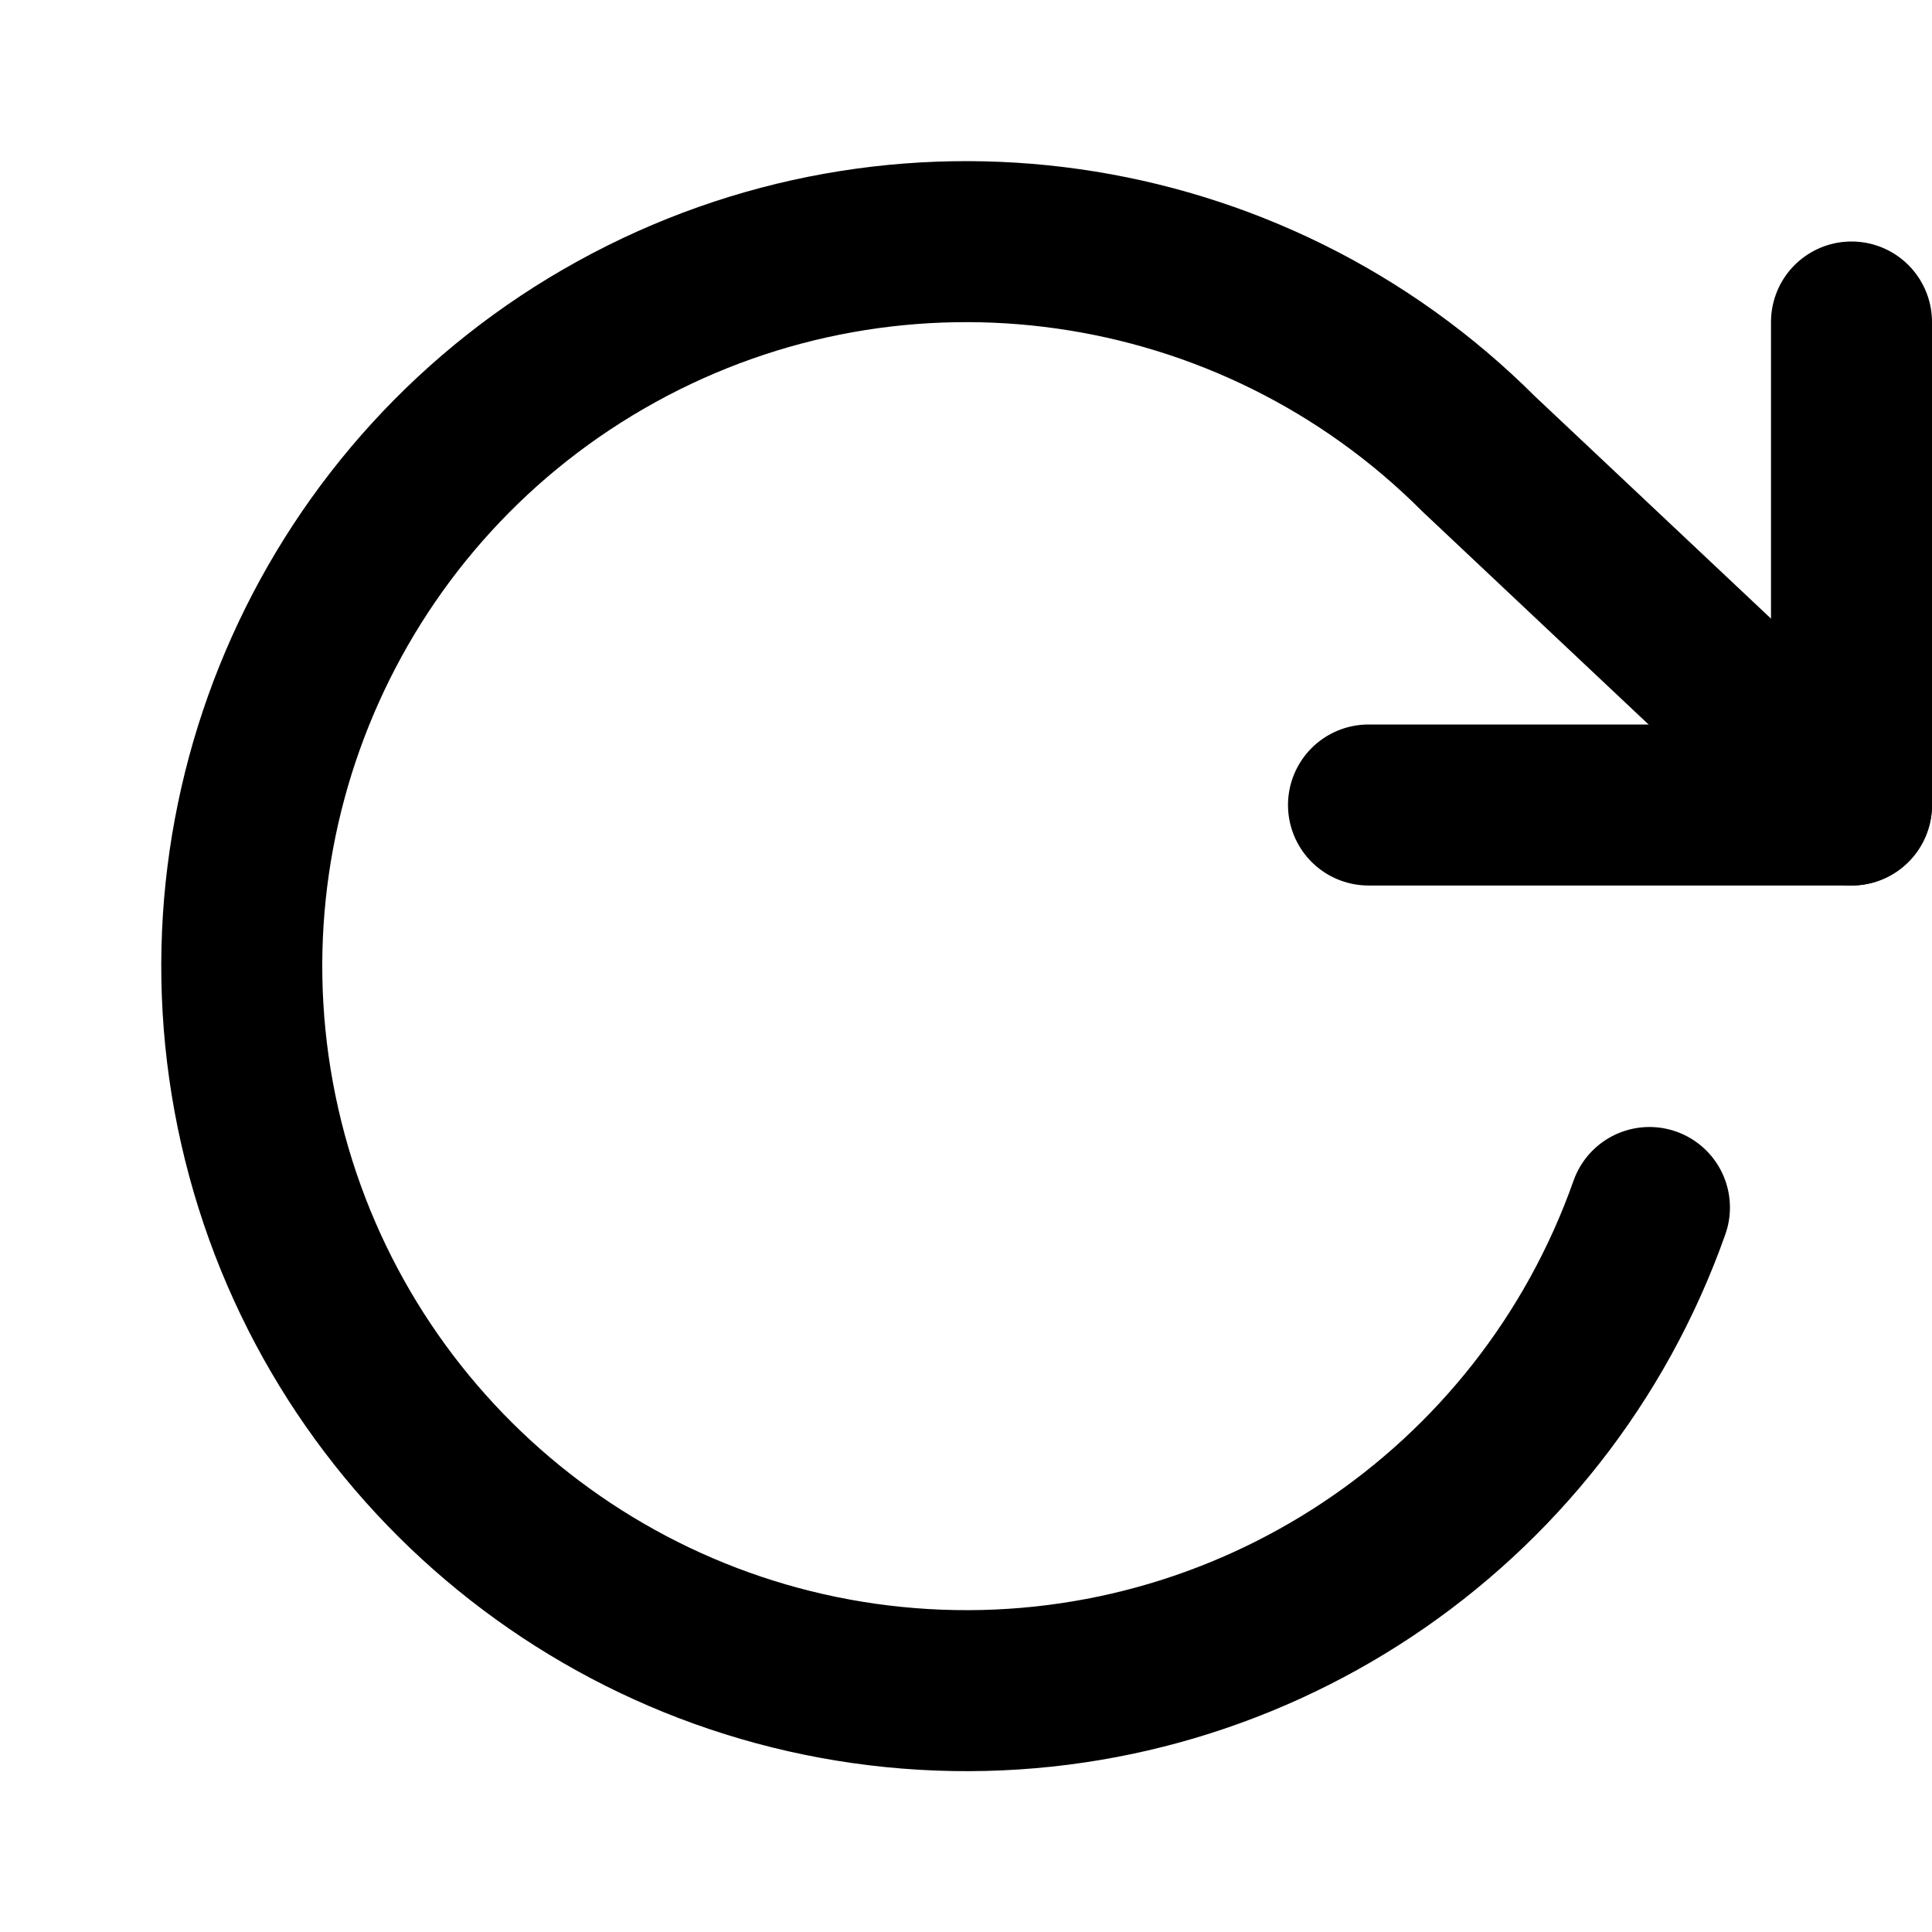
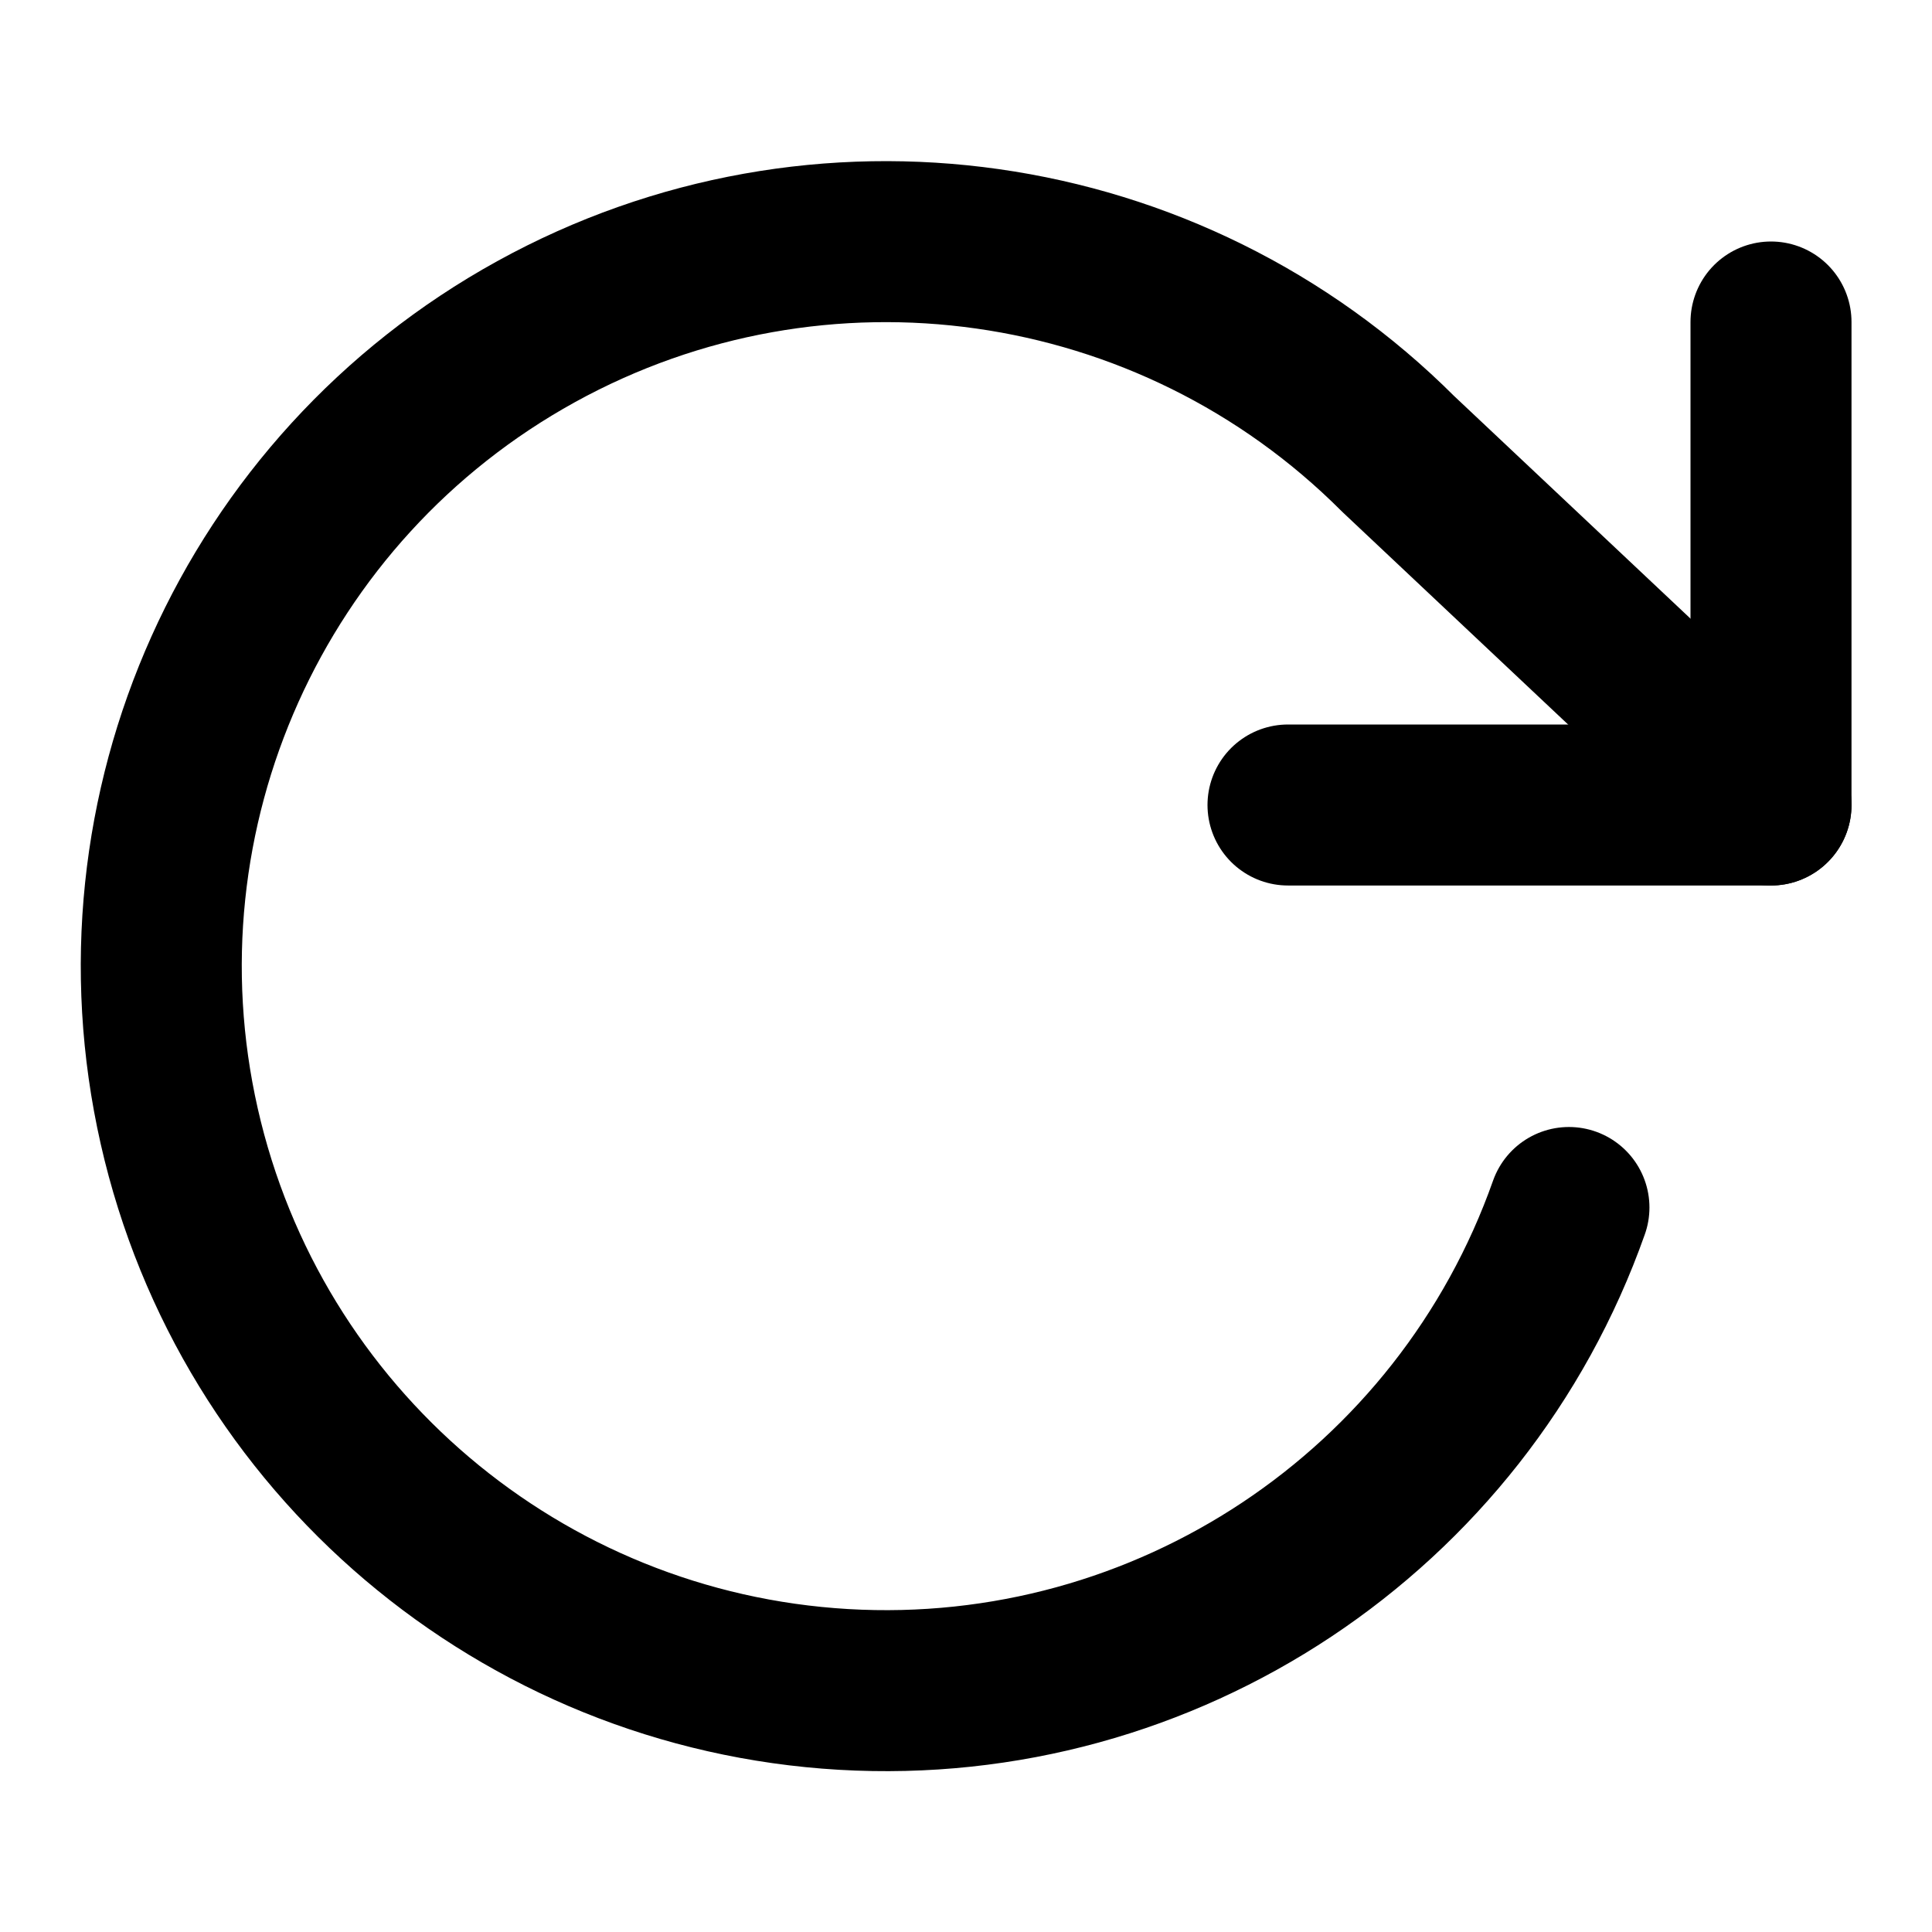
- <svg xmlns="http://www.w3.org/2000/svg" viewBox="0 0 24 24" fill="none" stroke="#000" stroke-width="2" stroke-linecap="round" stroke-linejoin="round">
+ <svg xmlns="http://www.w3.org/2000/svg" viewBox="1 0 24 24" fill="none" stroke="#000" stroke-width="2" stroke-linecap="round" stroke-linejoin="round">
  <polyline points="23 4 23 10 17 10" />
  <path d="M20.49 15a9 9 0 1 1-2.12-9.36L23 10" />
</svg>
